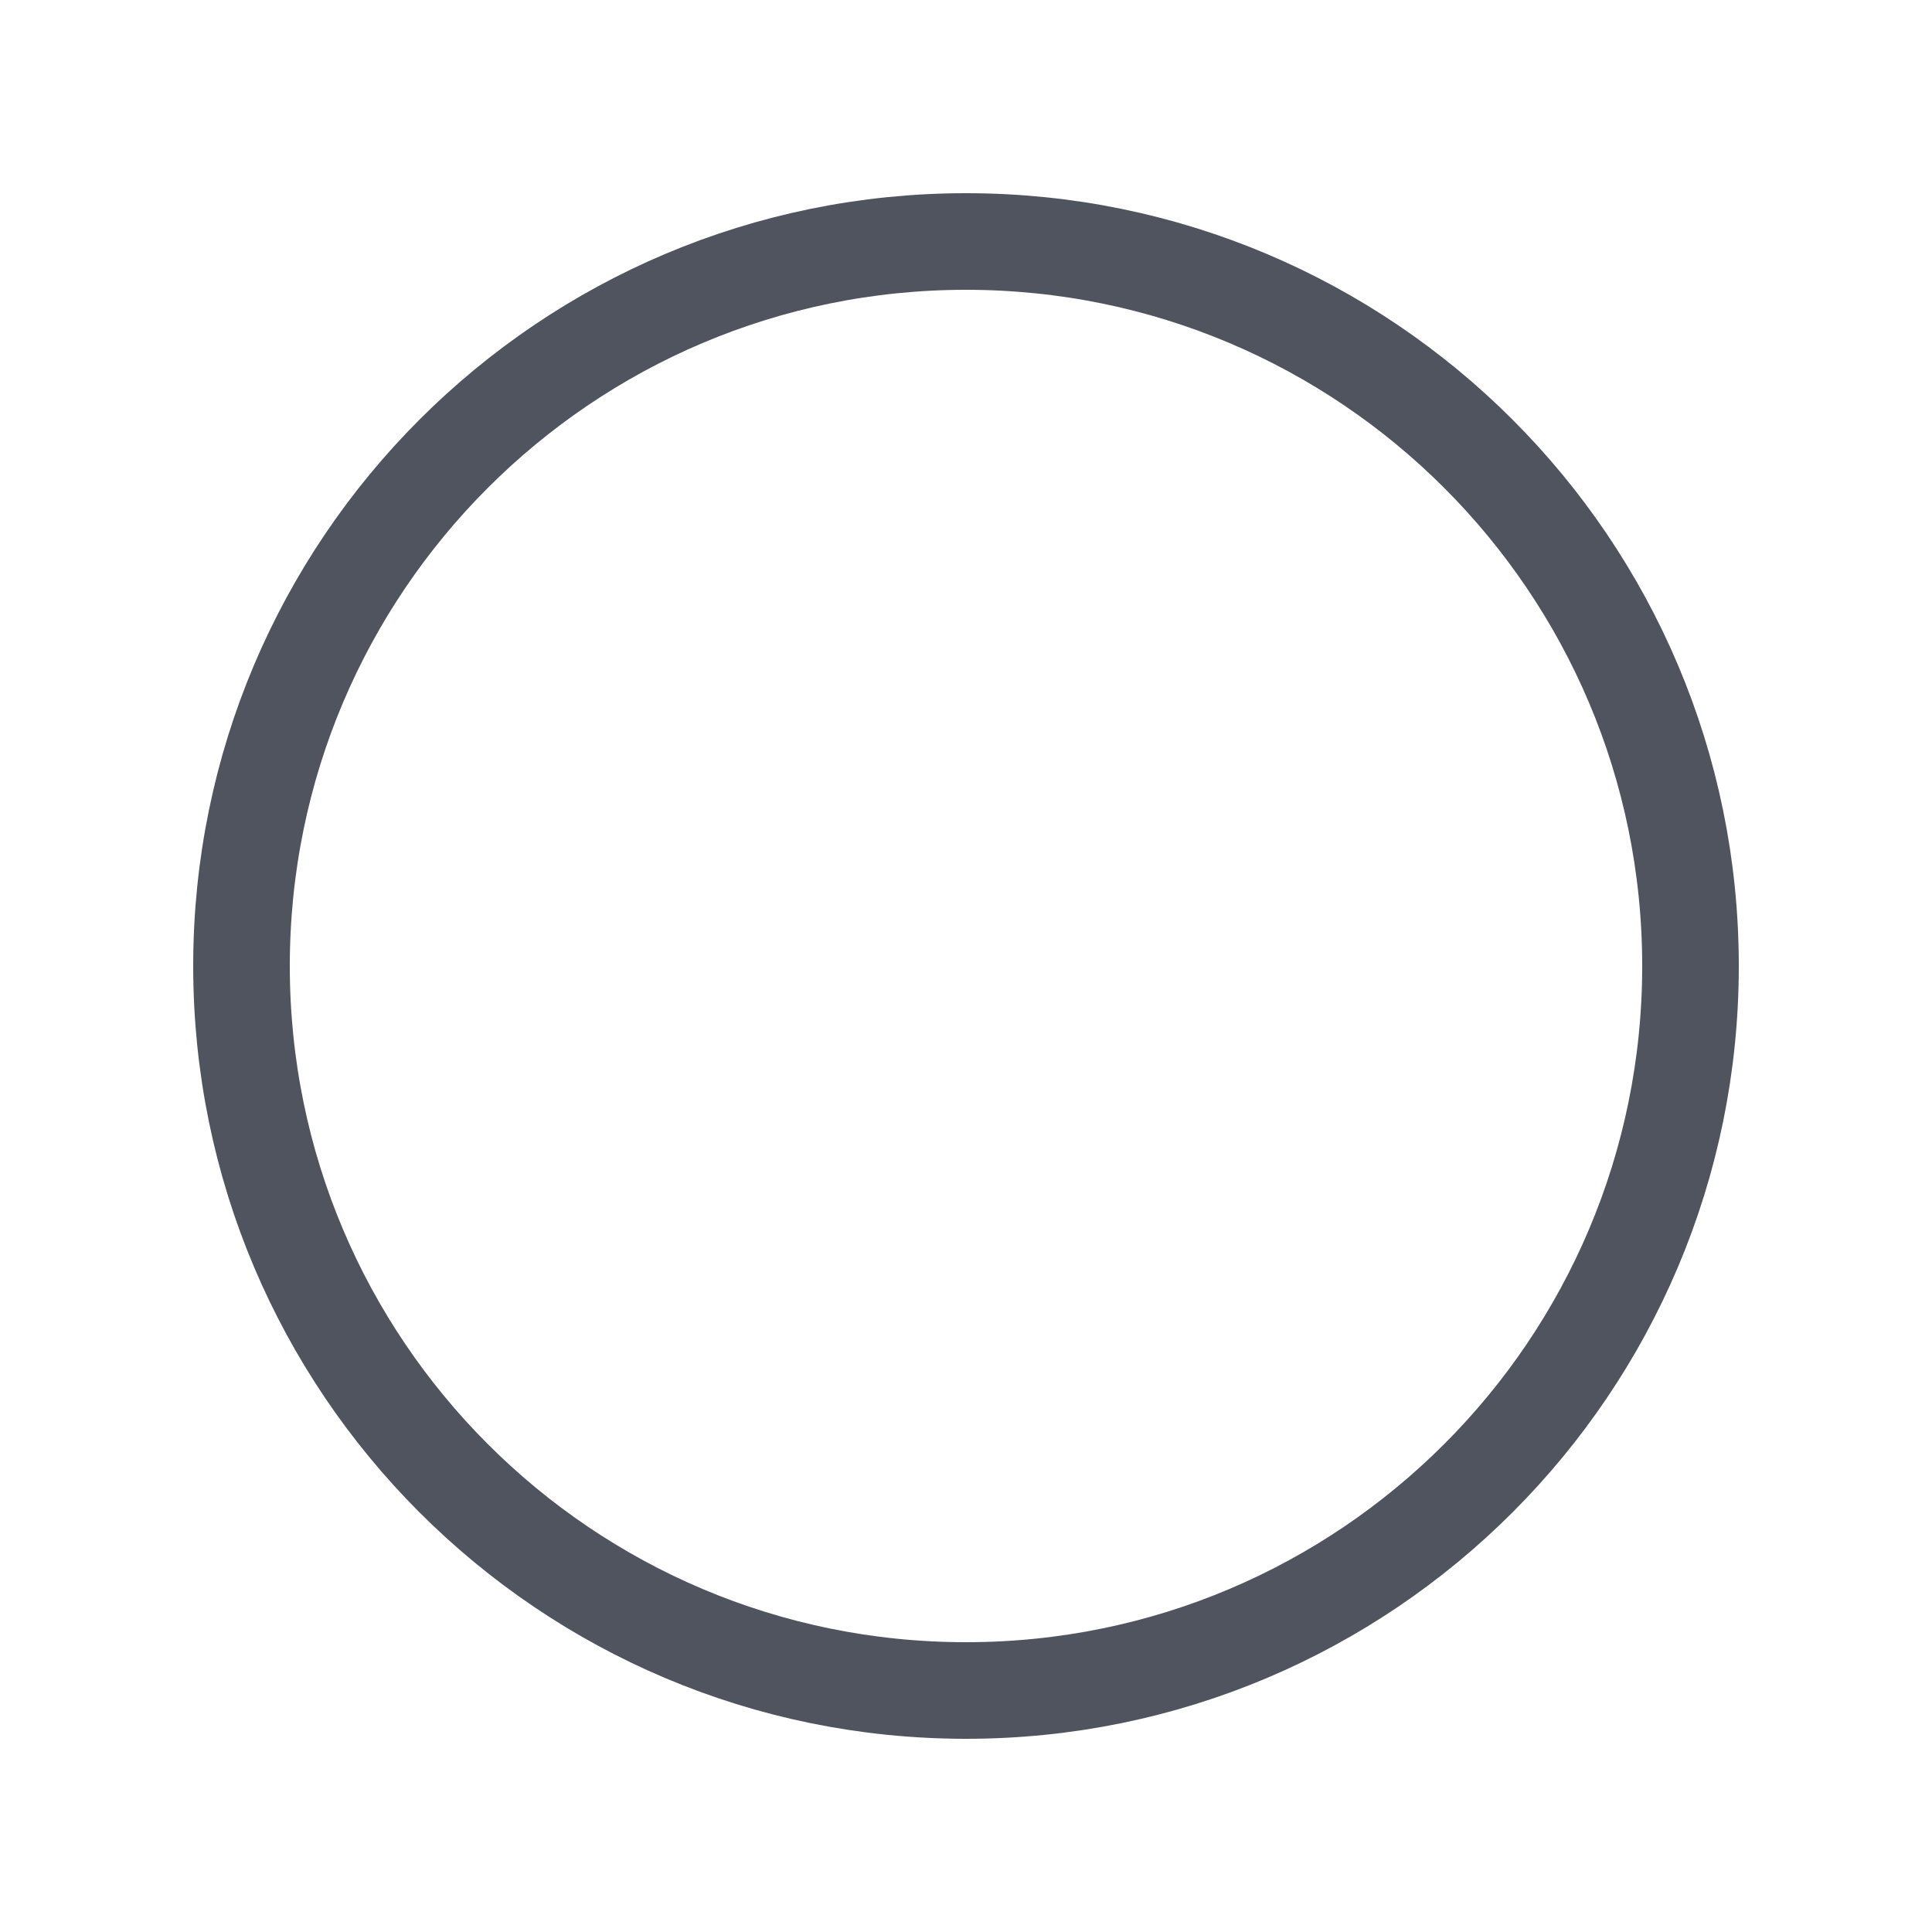
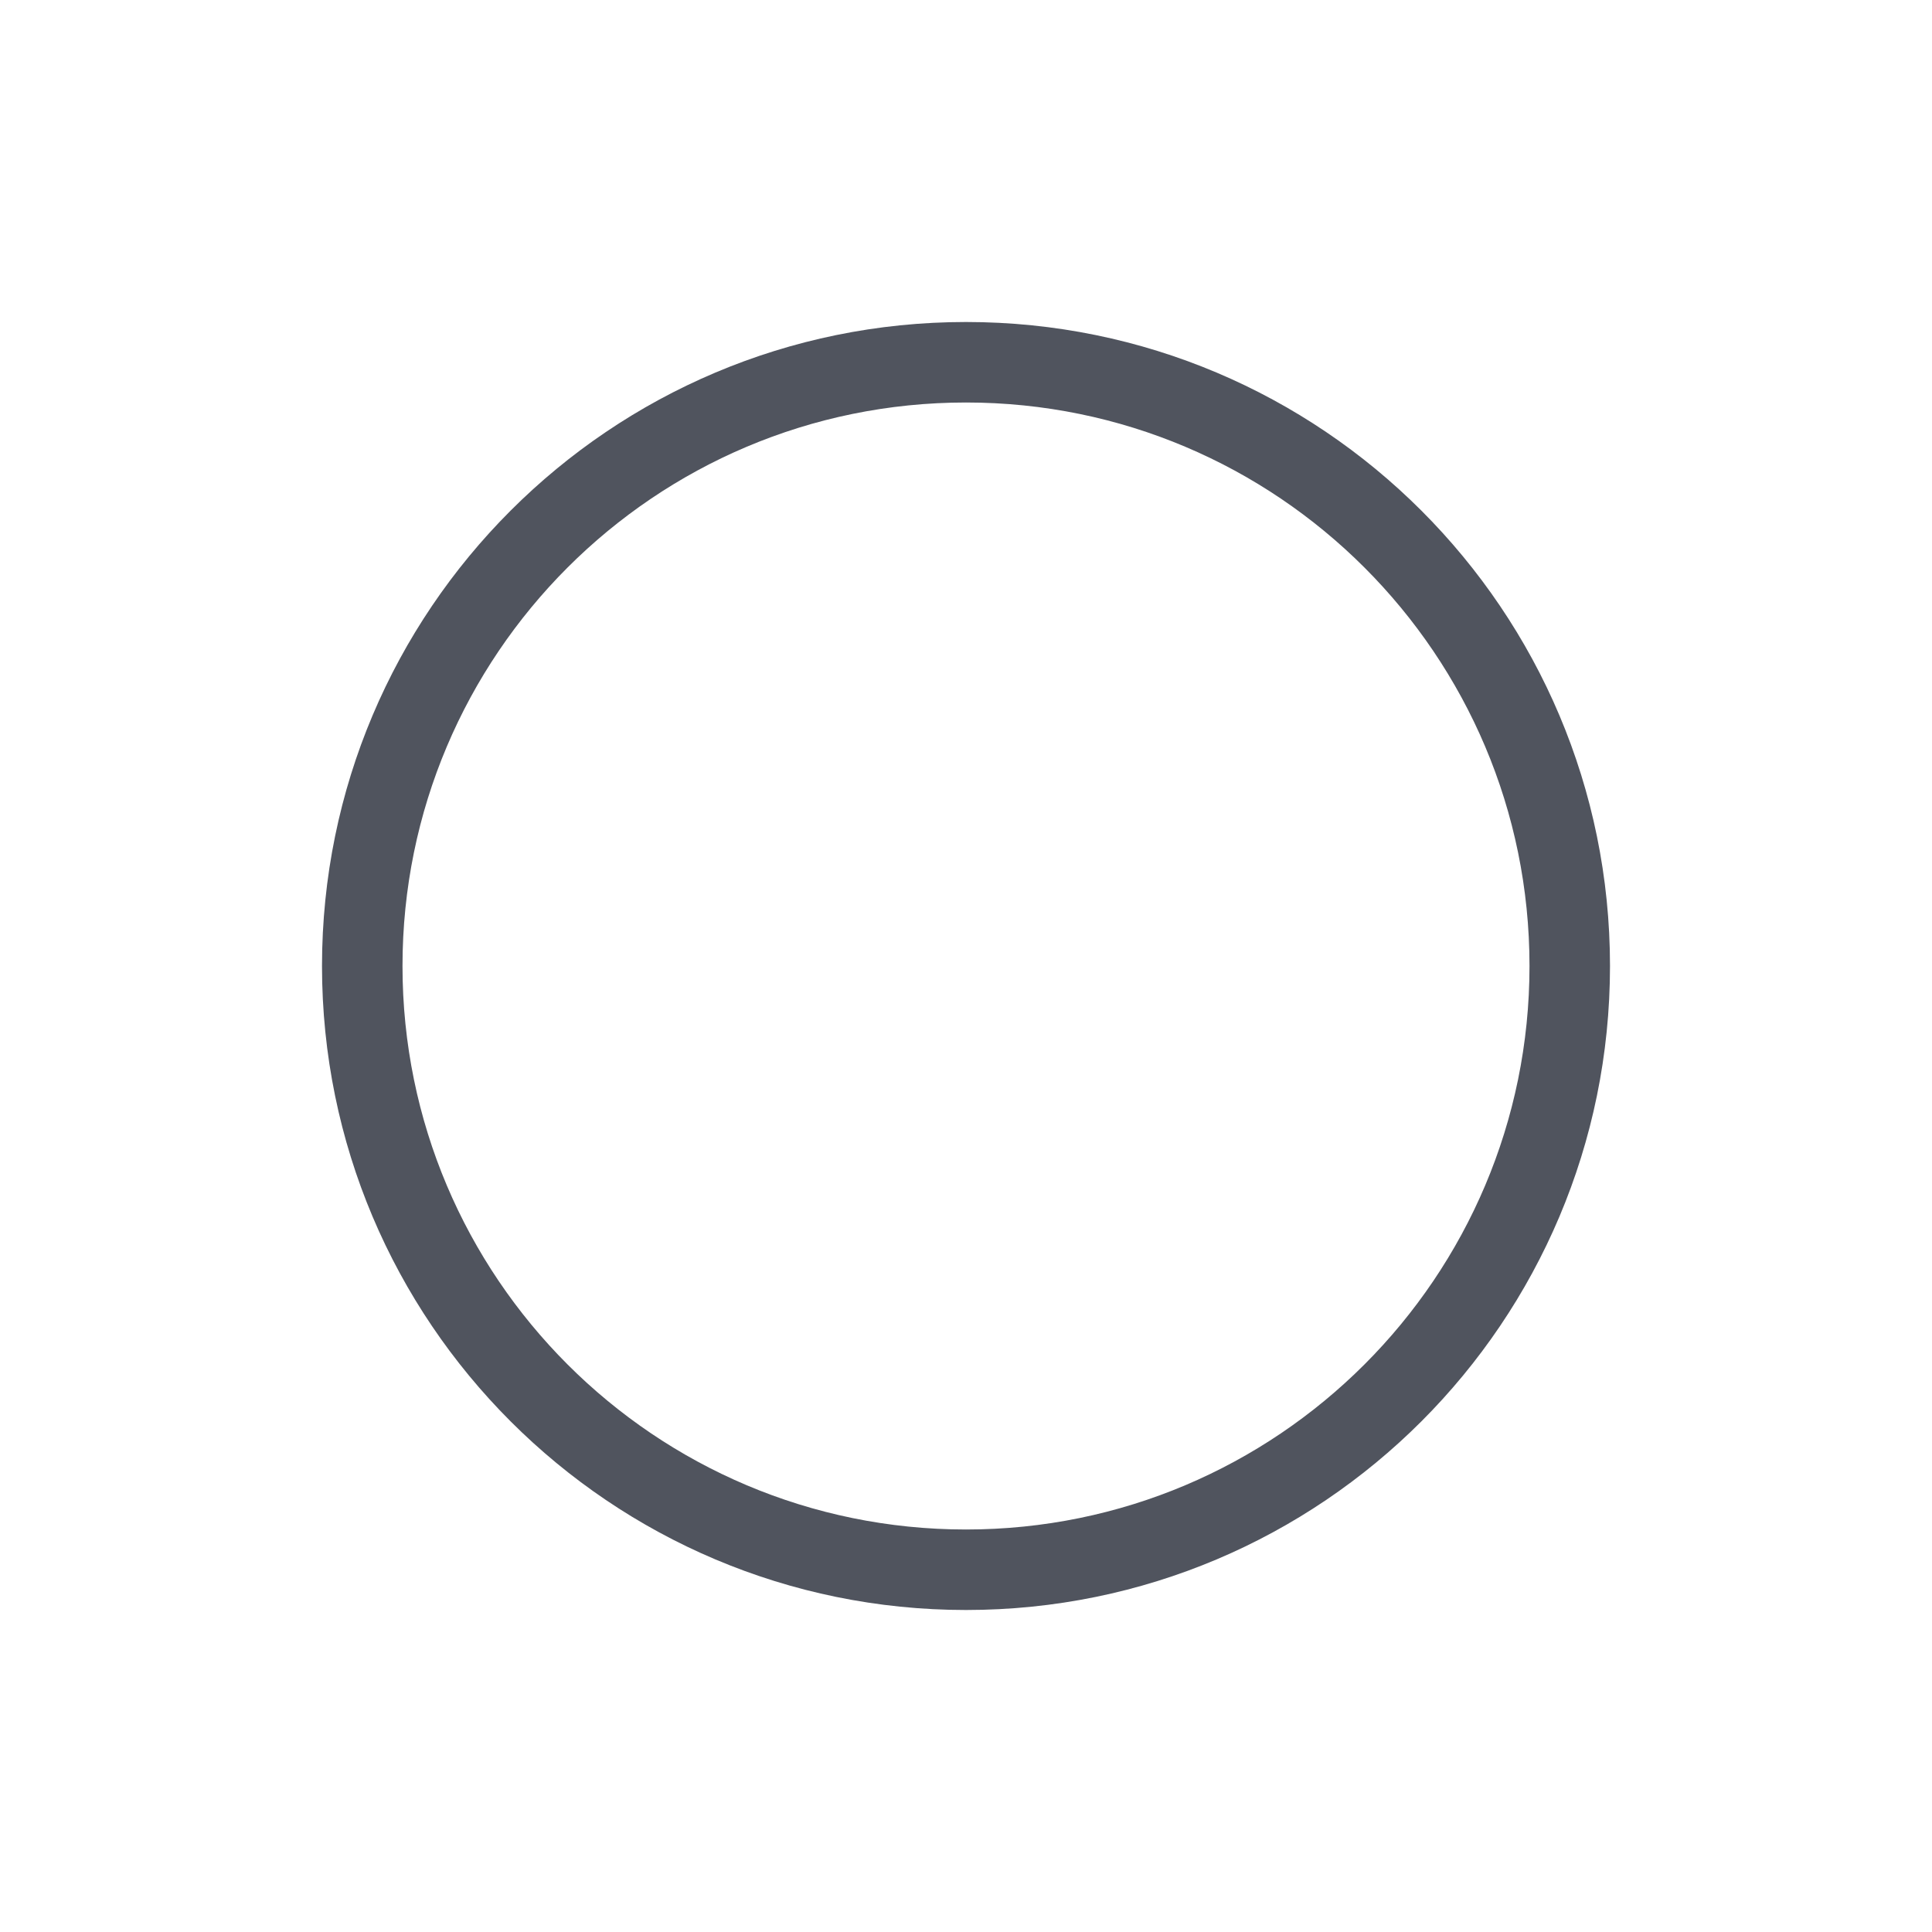
- <svg xmlns="http://www.w3.org/2000/svg" width="40px" height="40px" viewBox="0 0 40 40" version="1.1">
-   <g id="01-icon/形状工具/浅色/05-圆" stroke="none" stroke-width="1" fill="none" fill-rule="evenodd">
-     <circle id="椭圆形" stroke="#50545E" stroke-width="2" cx="20" cy="20" r="15" />
+ <svg xmlns="http://www.w3.org/2000/svg" width="48px" height="48px" viewBox="0 0 48 48" version="1.1">
+   <g id="01-通用/01-图标/48px/graphic4" stroke="none" stroke-width="1" fill="none" fill-rule="evenodd">
+     <g id="graph5" transform="translate(8, 8)" fill="#50545E" fill-rule="nonzero">
+       <path d="M16,0 C24.837,0 32,7.163 32,16 C32,24.837 24.837,32 16,32 C7.163,32 0,24.837 0,16 C0,7.163 7.163,0 16,0 Z M16,2 C8.268,2 2,8.268 2,16 C2,23.732 8.268,30 16,30 C23.732,30 30,23.732 30,16 C30,8.268 23.732,2 16,2 Z" id="椭圆形" />
+     </g>
  </g>
</svg>
